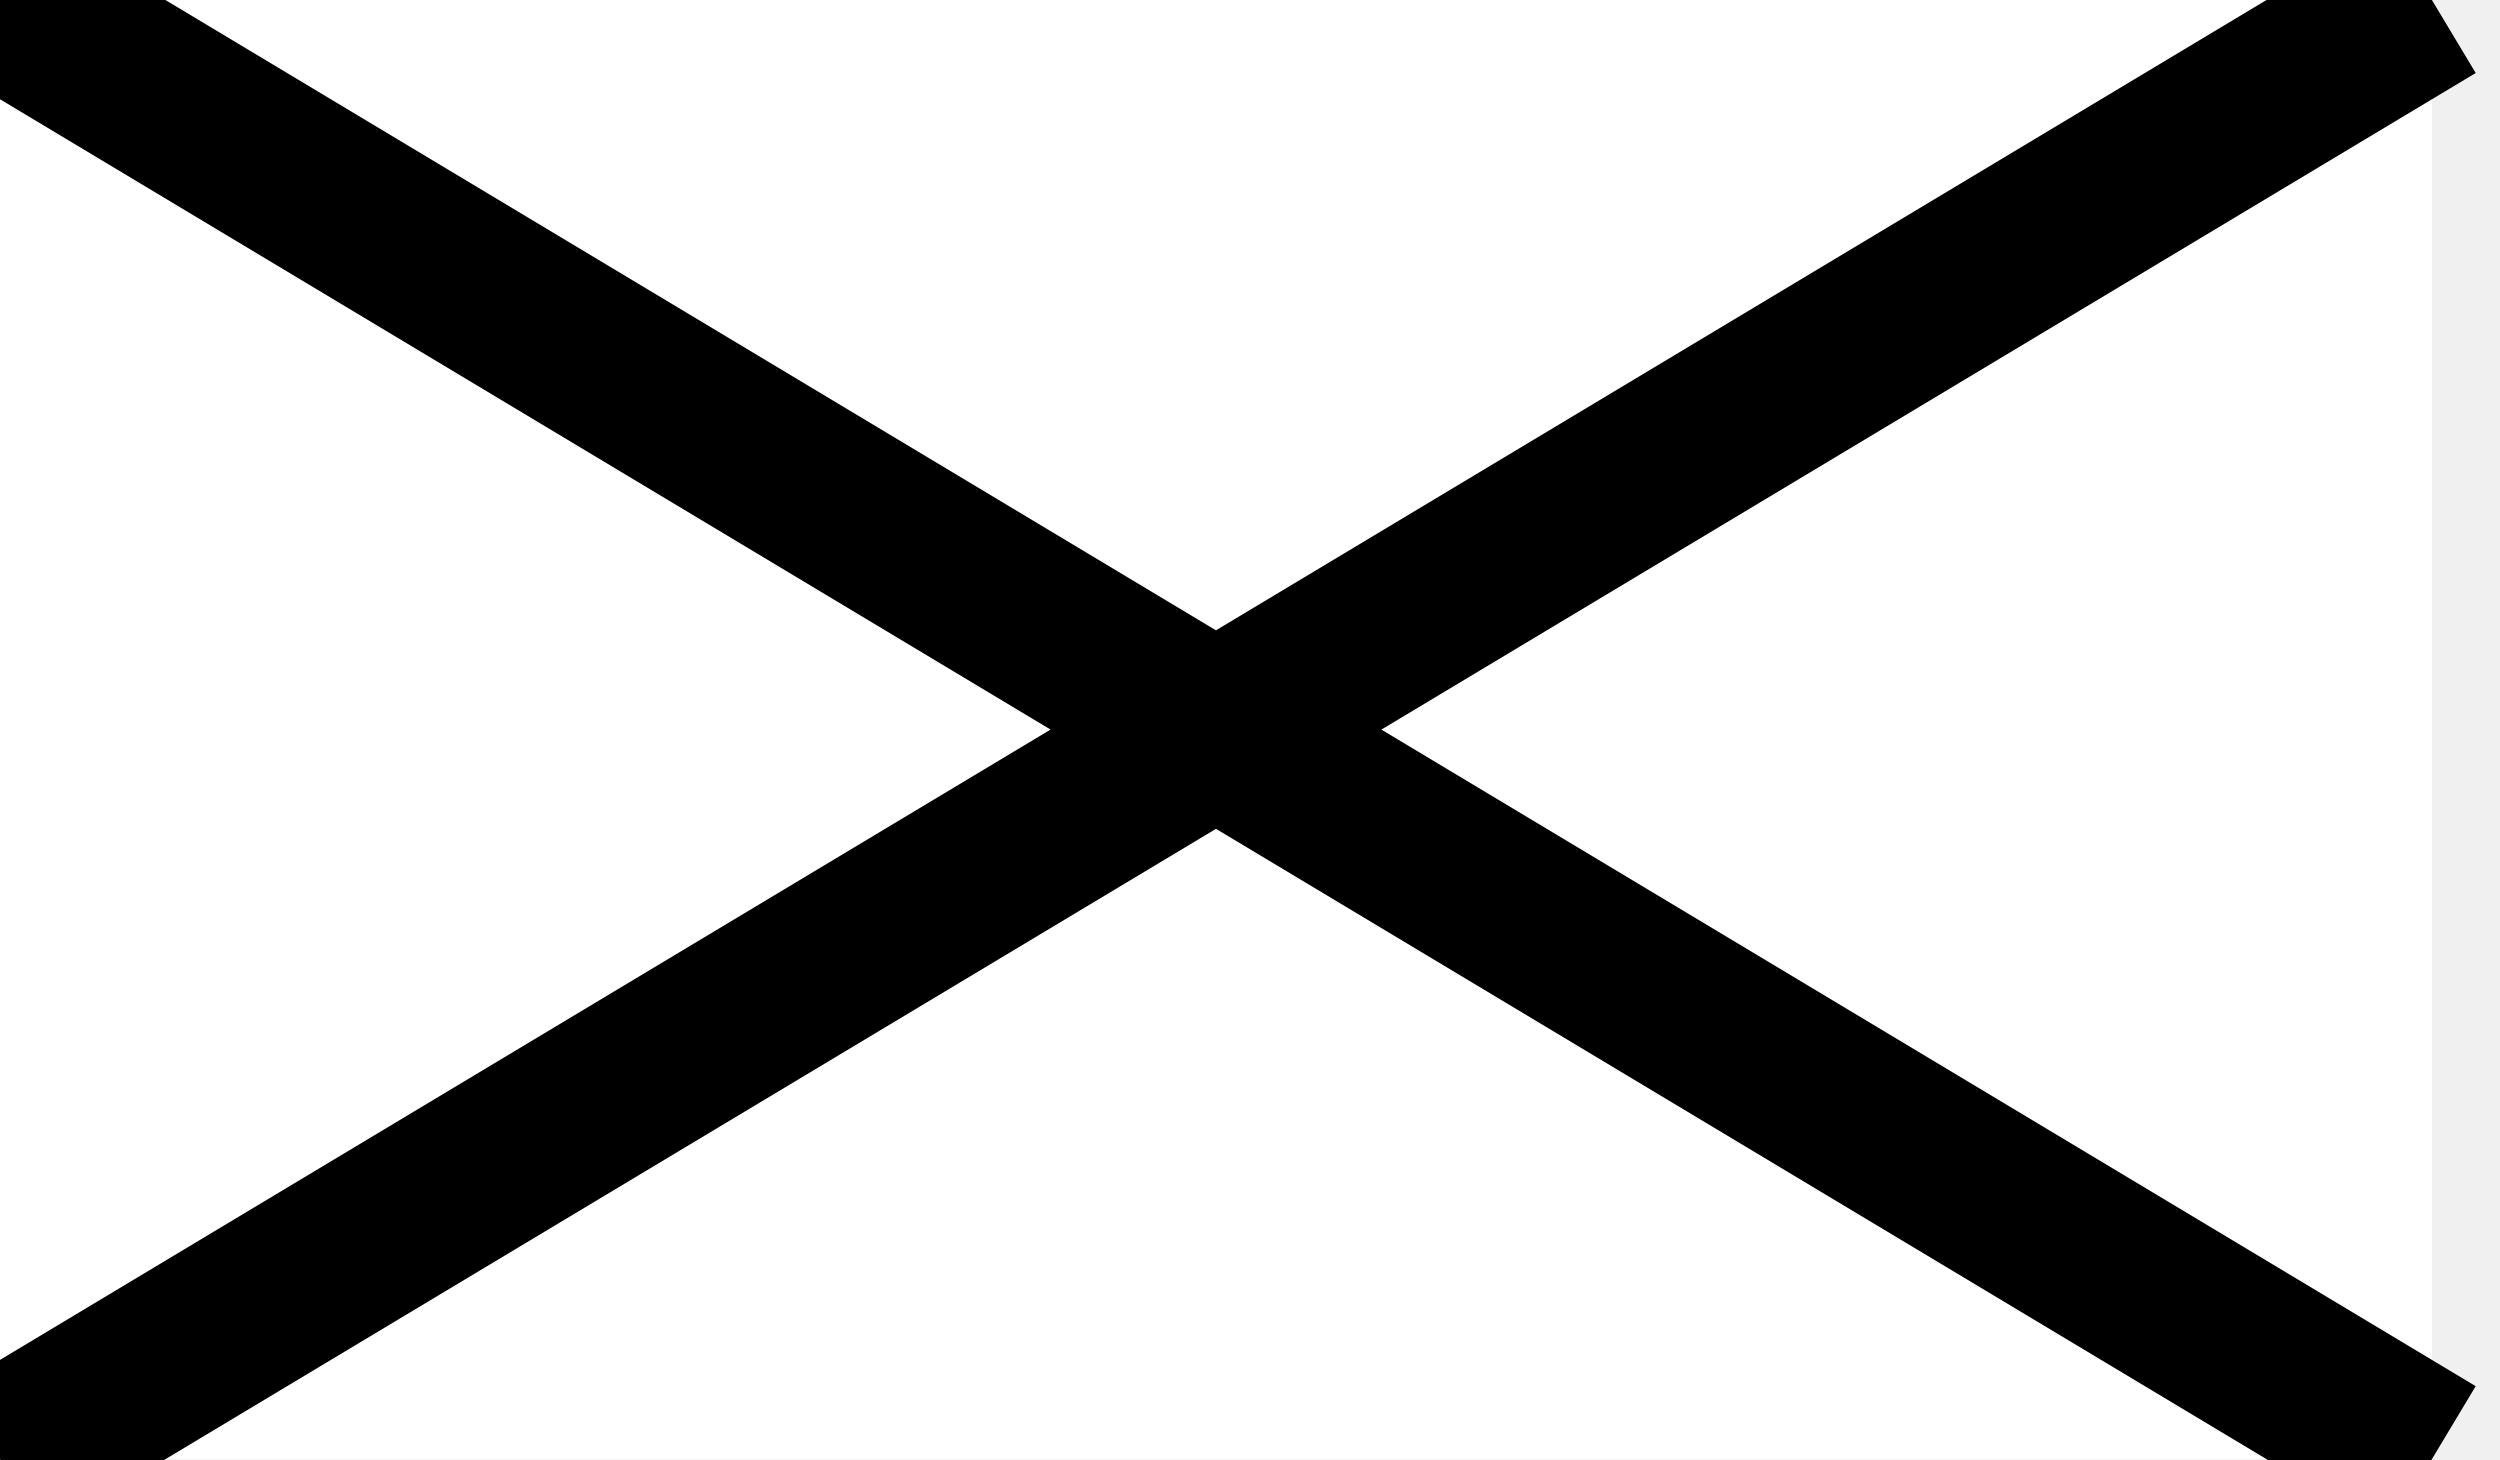
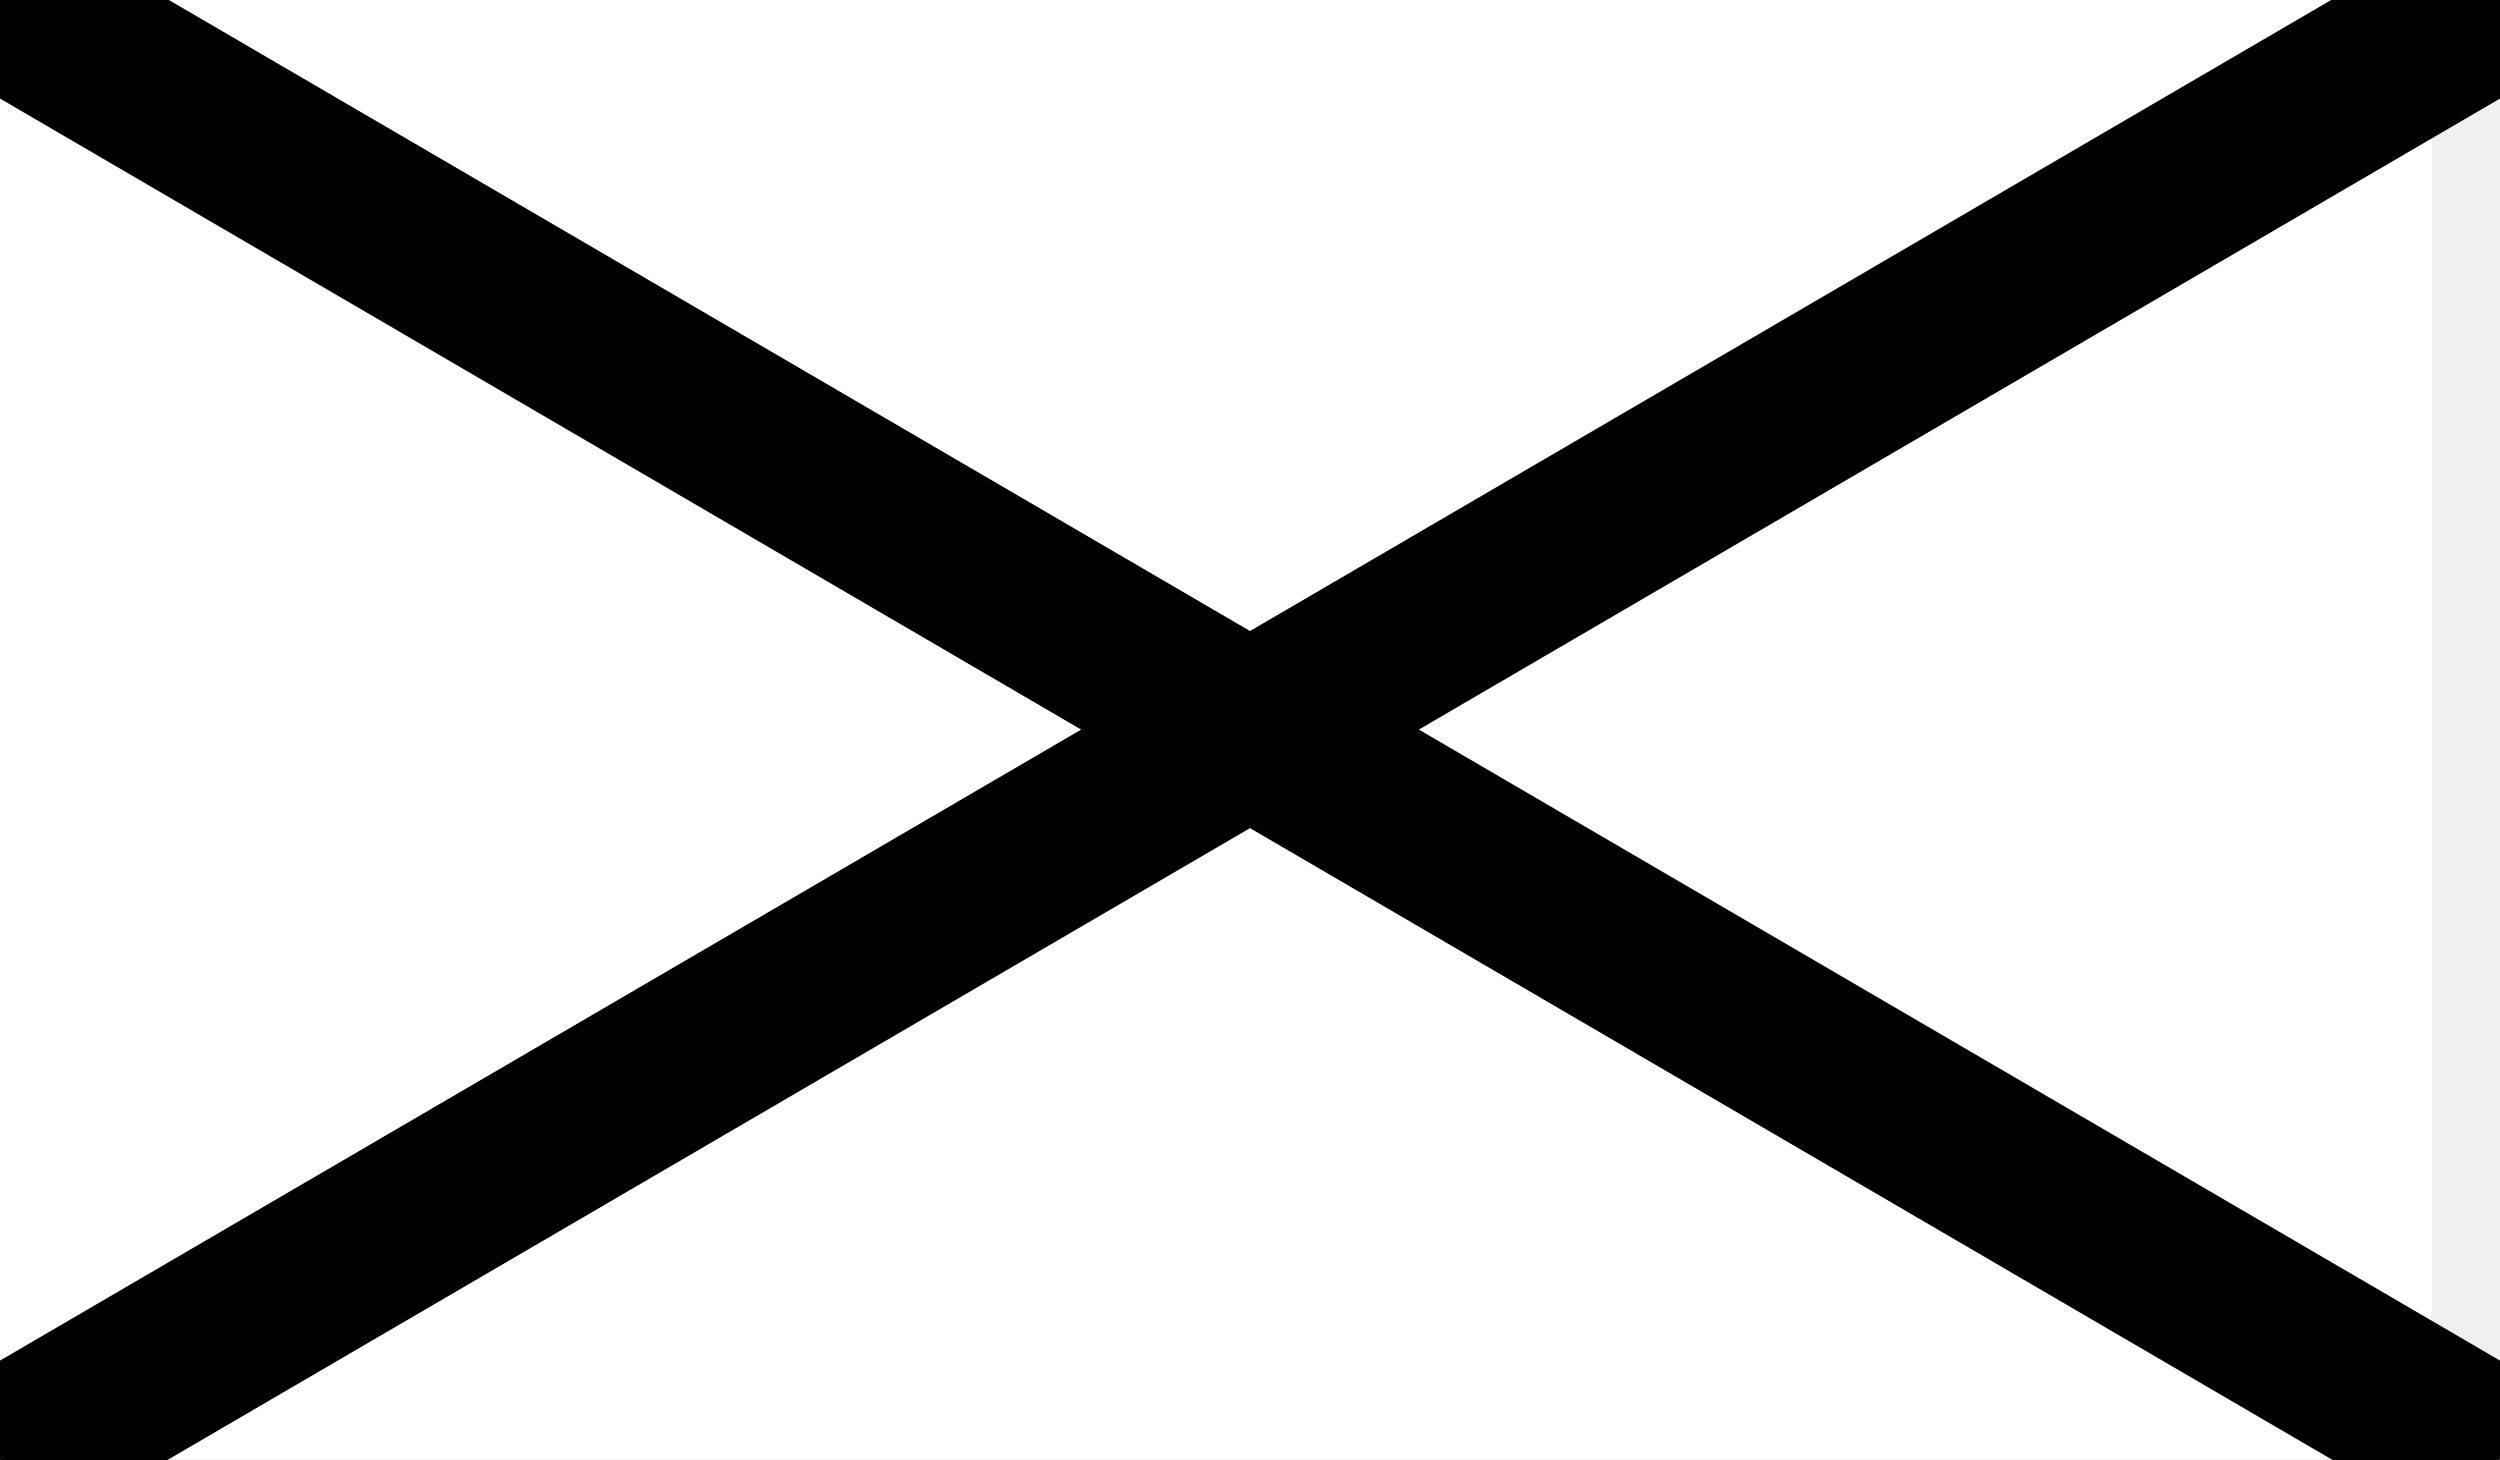
- <svg xmlns="http://www.w3.org/2000/svg" width="1028" height="600" style="enable-background:new 0 0 1000 600" xml:space="preserve">
+ <svg xmlns="http://www.w3.org/2000/svg" width="1028" height="600" style="enable-background:new 0 0 1028 600" xml:space="preserve">
  <path style="fill:#fff" d="M0 0h1000v600H0z" />
-   <path style="stroke:#000000;stroke-width:70;stroke-miterlimit:133.333" d="m0 0 1000 600M0 600 1000 0" />
+   <path style="stroke:#000000;stroke-width:70;stroke-miterlimit:133.333" d="m0 0 1028 600M0 600 1028 0" />
</svg>
